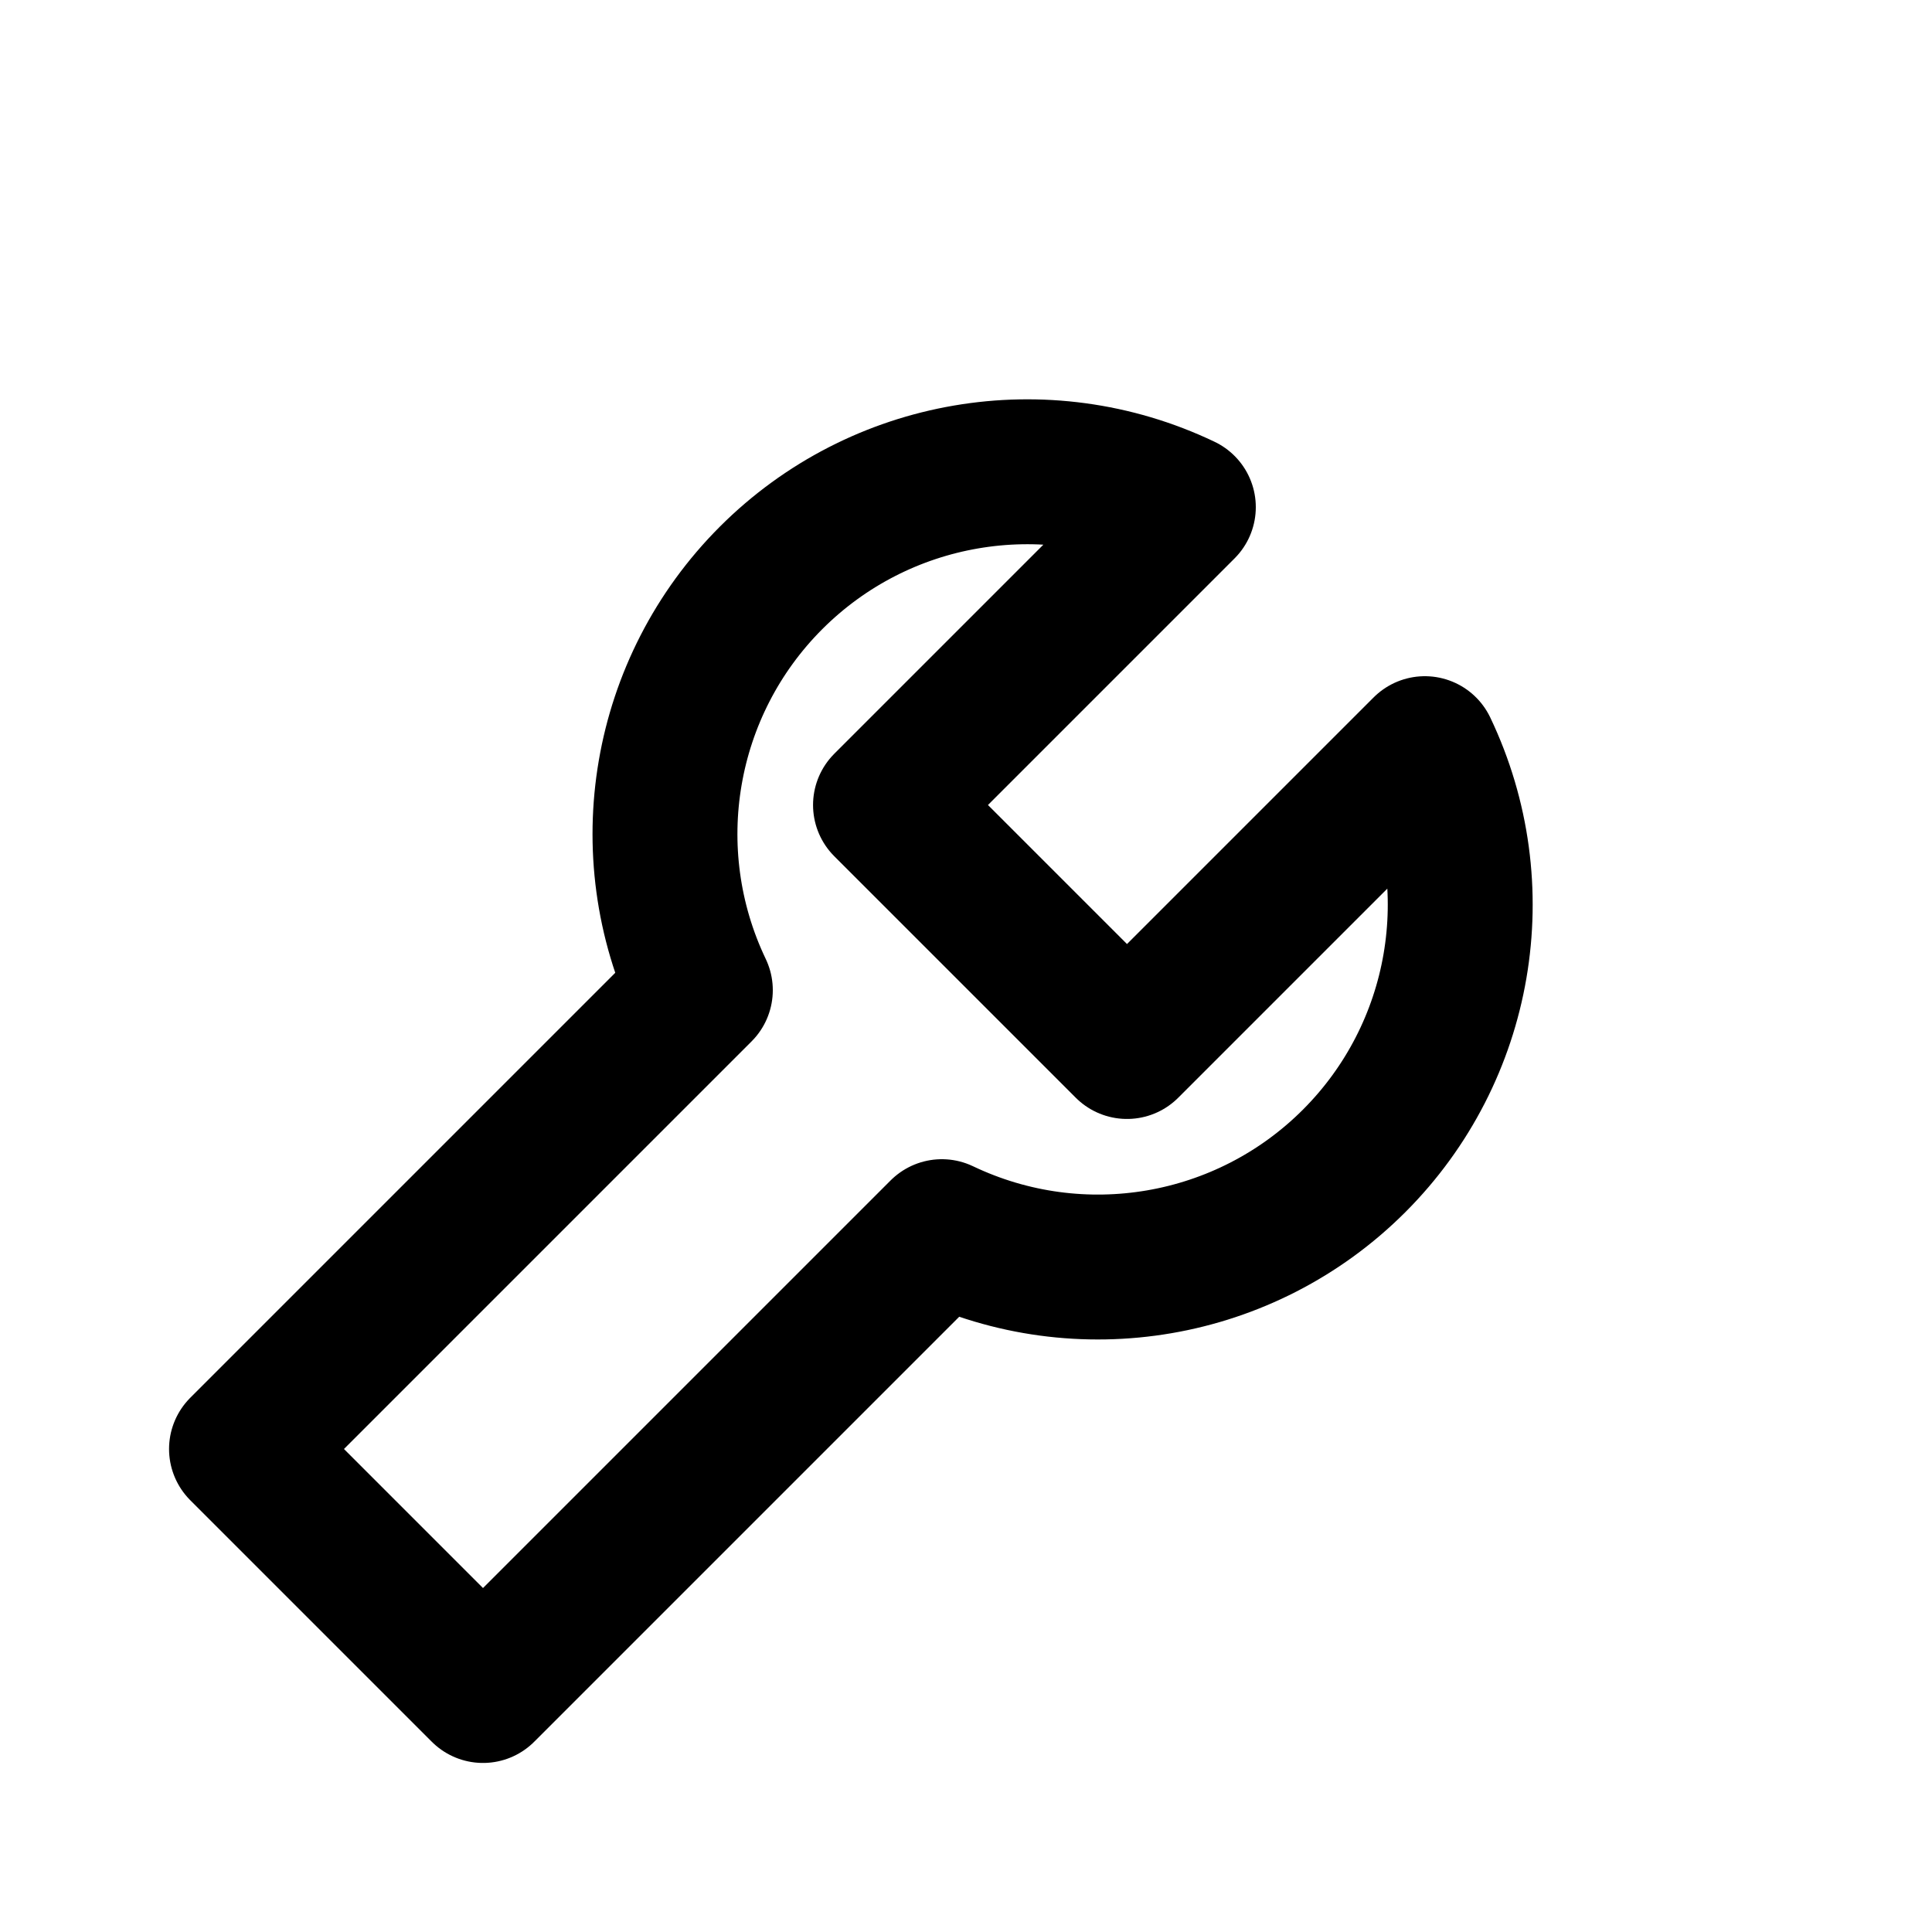
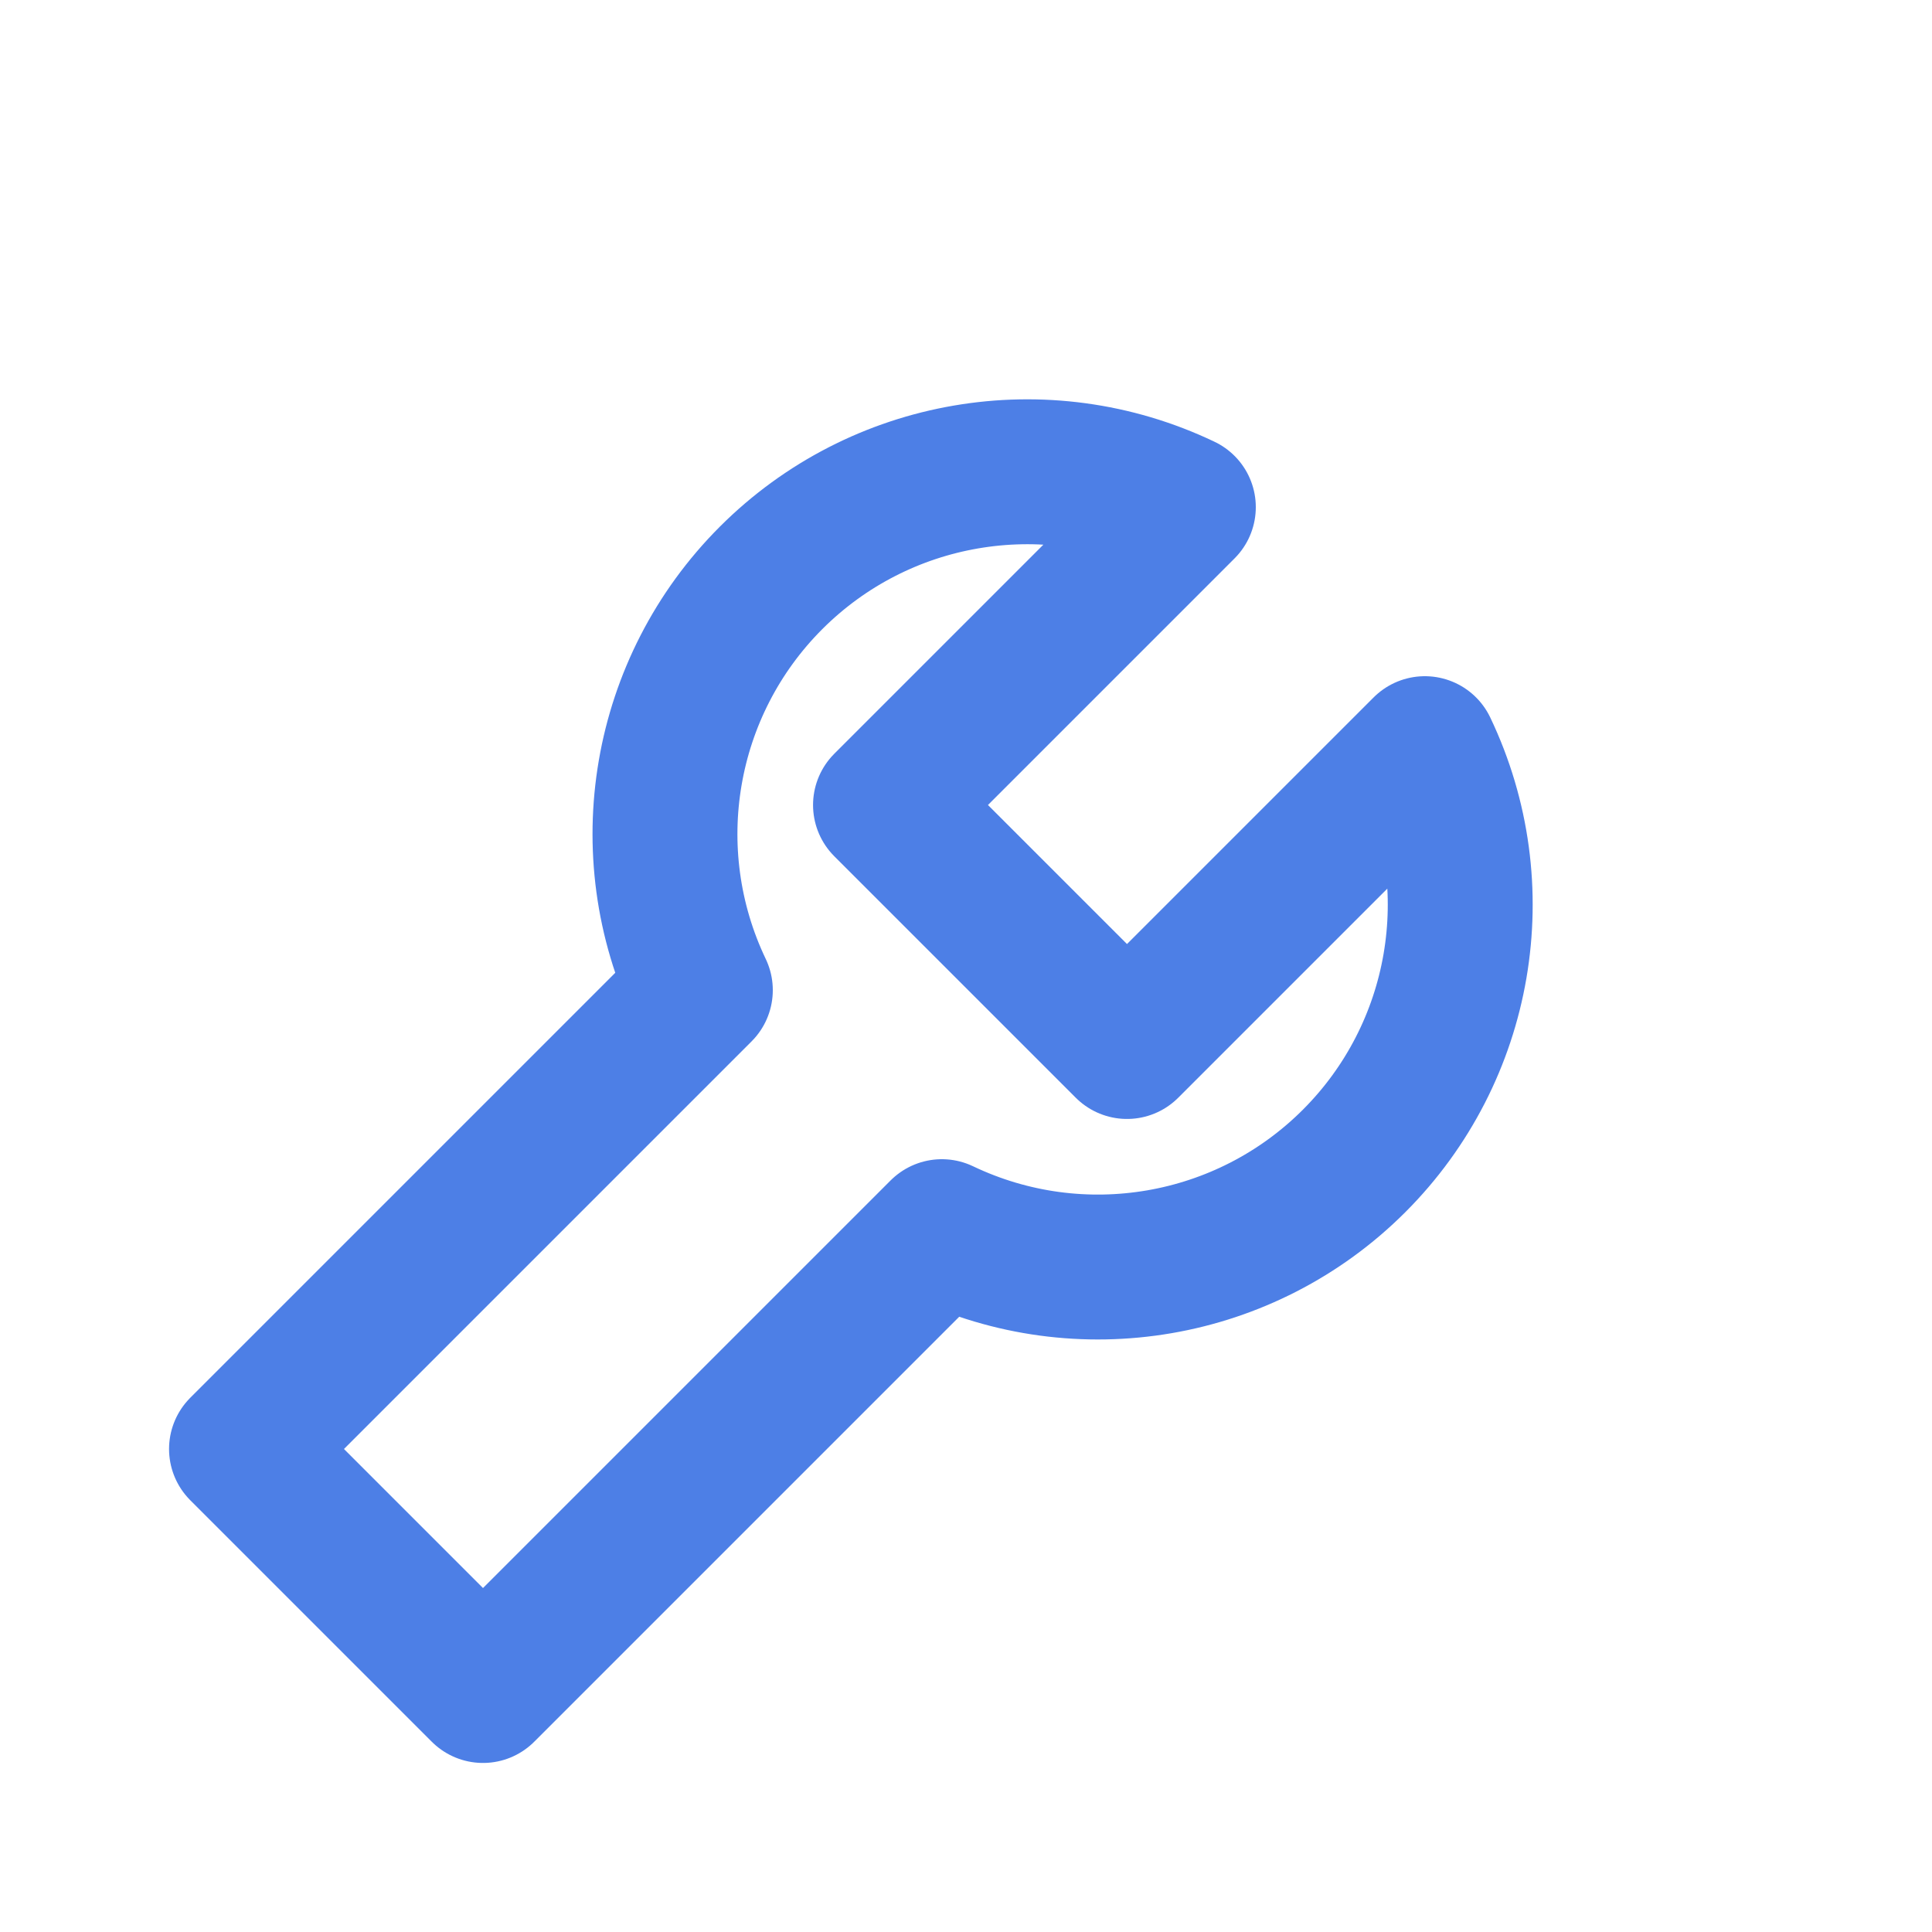
- <svg xmlns="http://www.w3.org/2000/svg" viewBox="0 0 24 24" fill="none" stroke="currentColor" stroke-width="1.8" stroke-linecap="round" stroke-linejoin="round" aria-hidden="true">
+ <svg xmlns="http://www.w3.org/2000/svg" width="24" height="24" viewBox="0 0 24 24" fill="none" stroke="#4d7fe6" stroke-width="1.8" stroke-linecap="round" stroke-linejoin="round" aria-hidden="true">
  <path d="M14.7 6.3a4.5 4.5 0 0 0-6 6L3 18l3 3 5.7-5.7a4.5 4.5 0 0 0 6-6L14 13l-3-3 3.7-3.7z" />
</svg>
